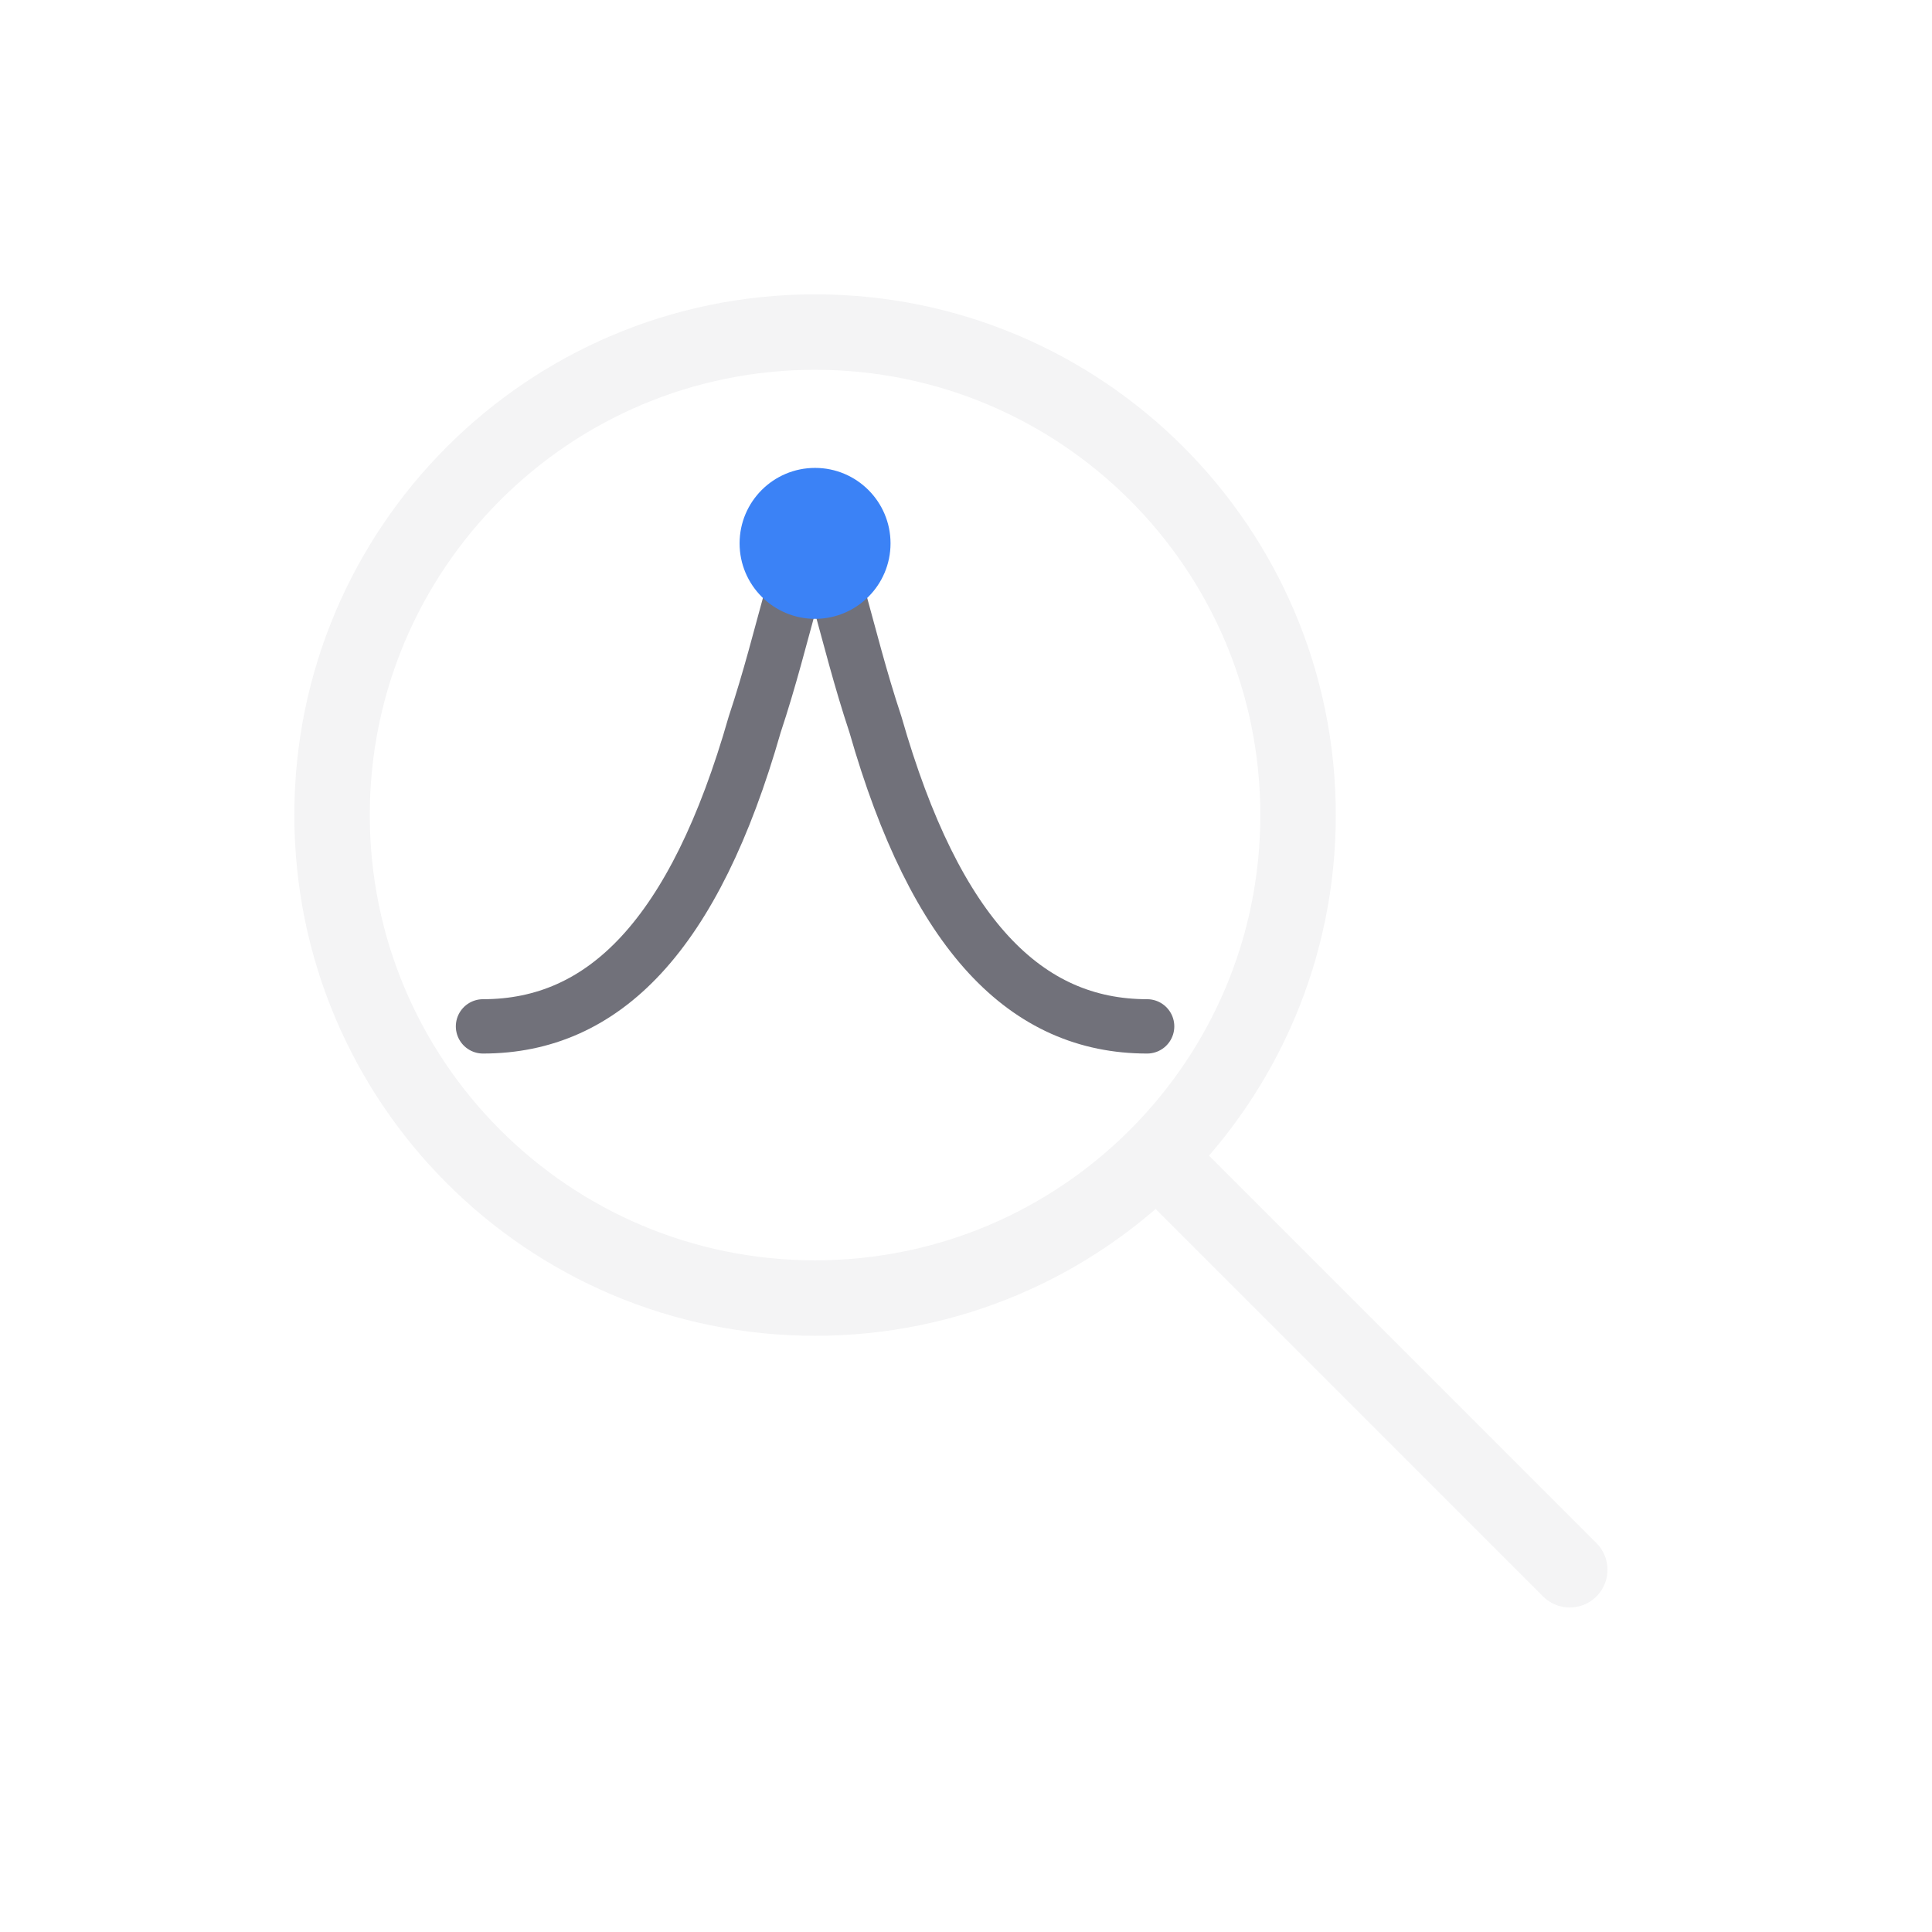
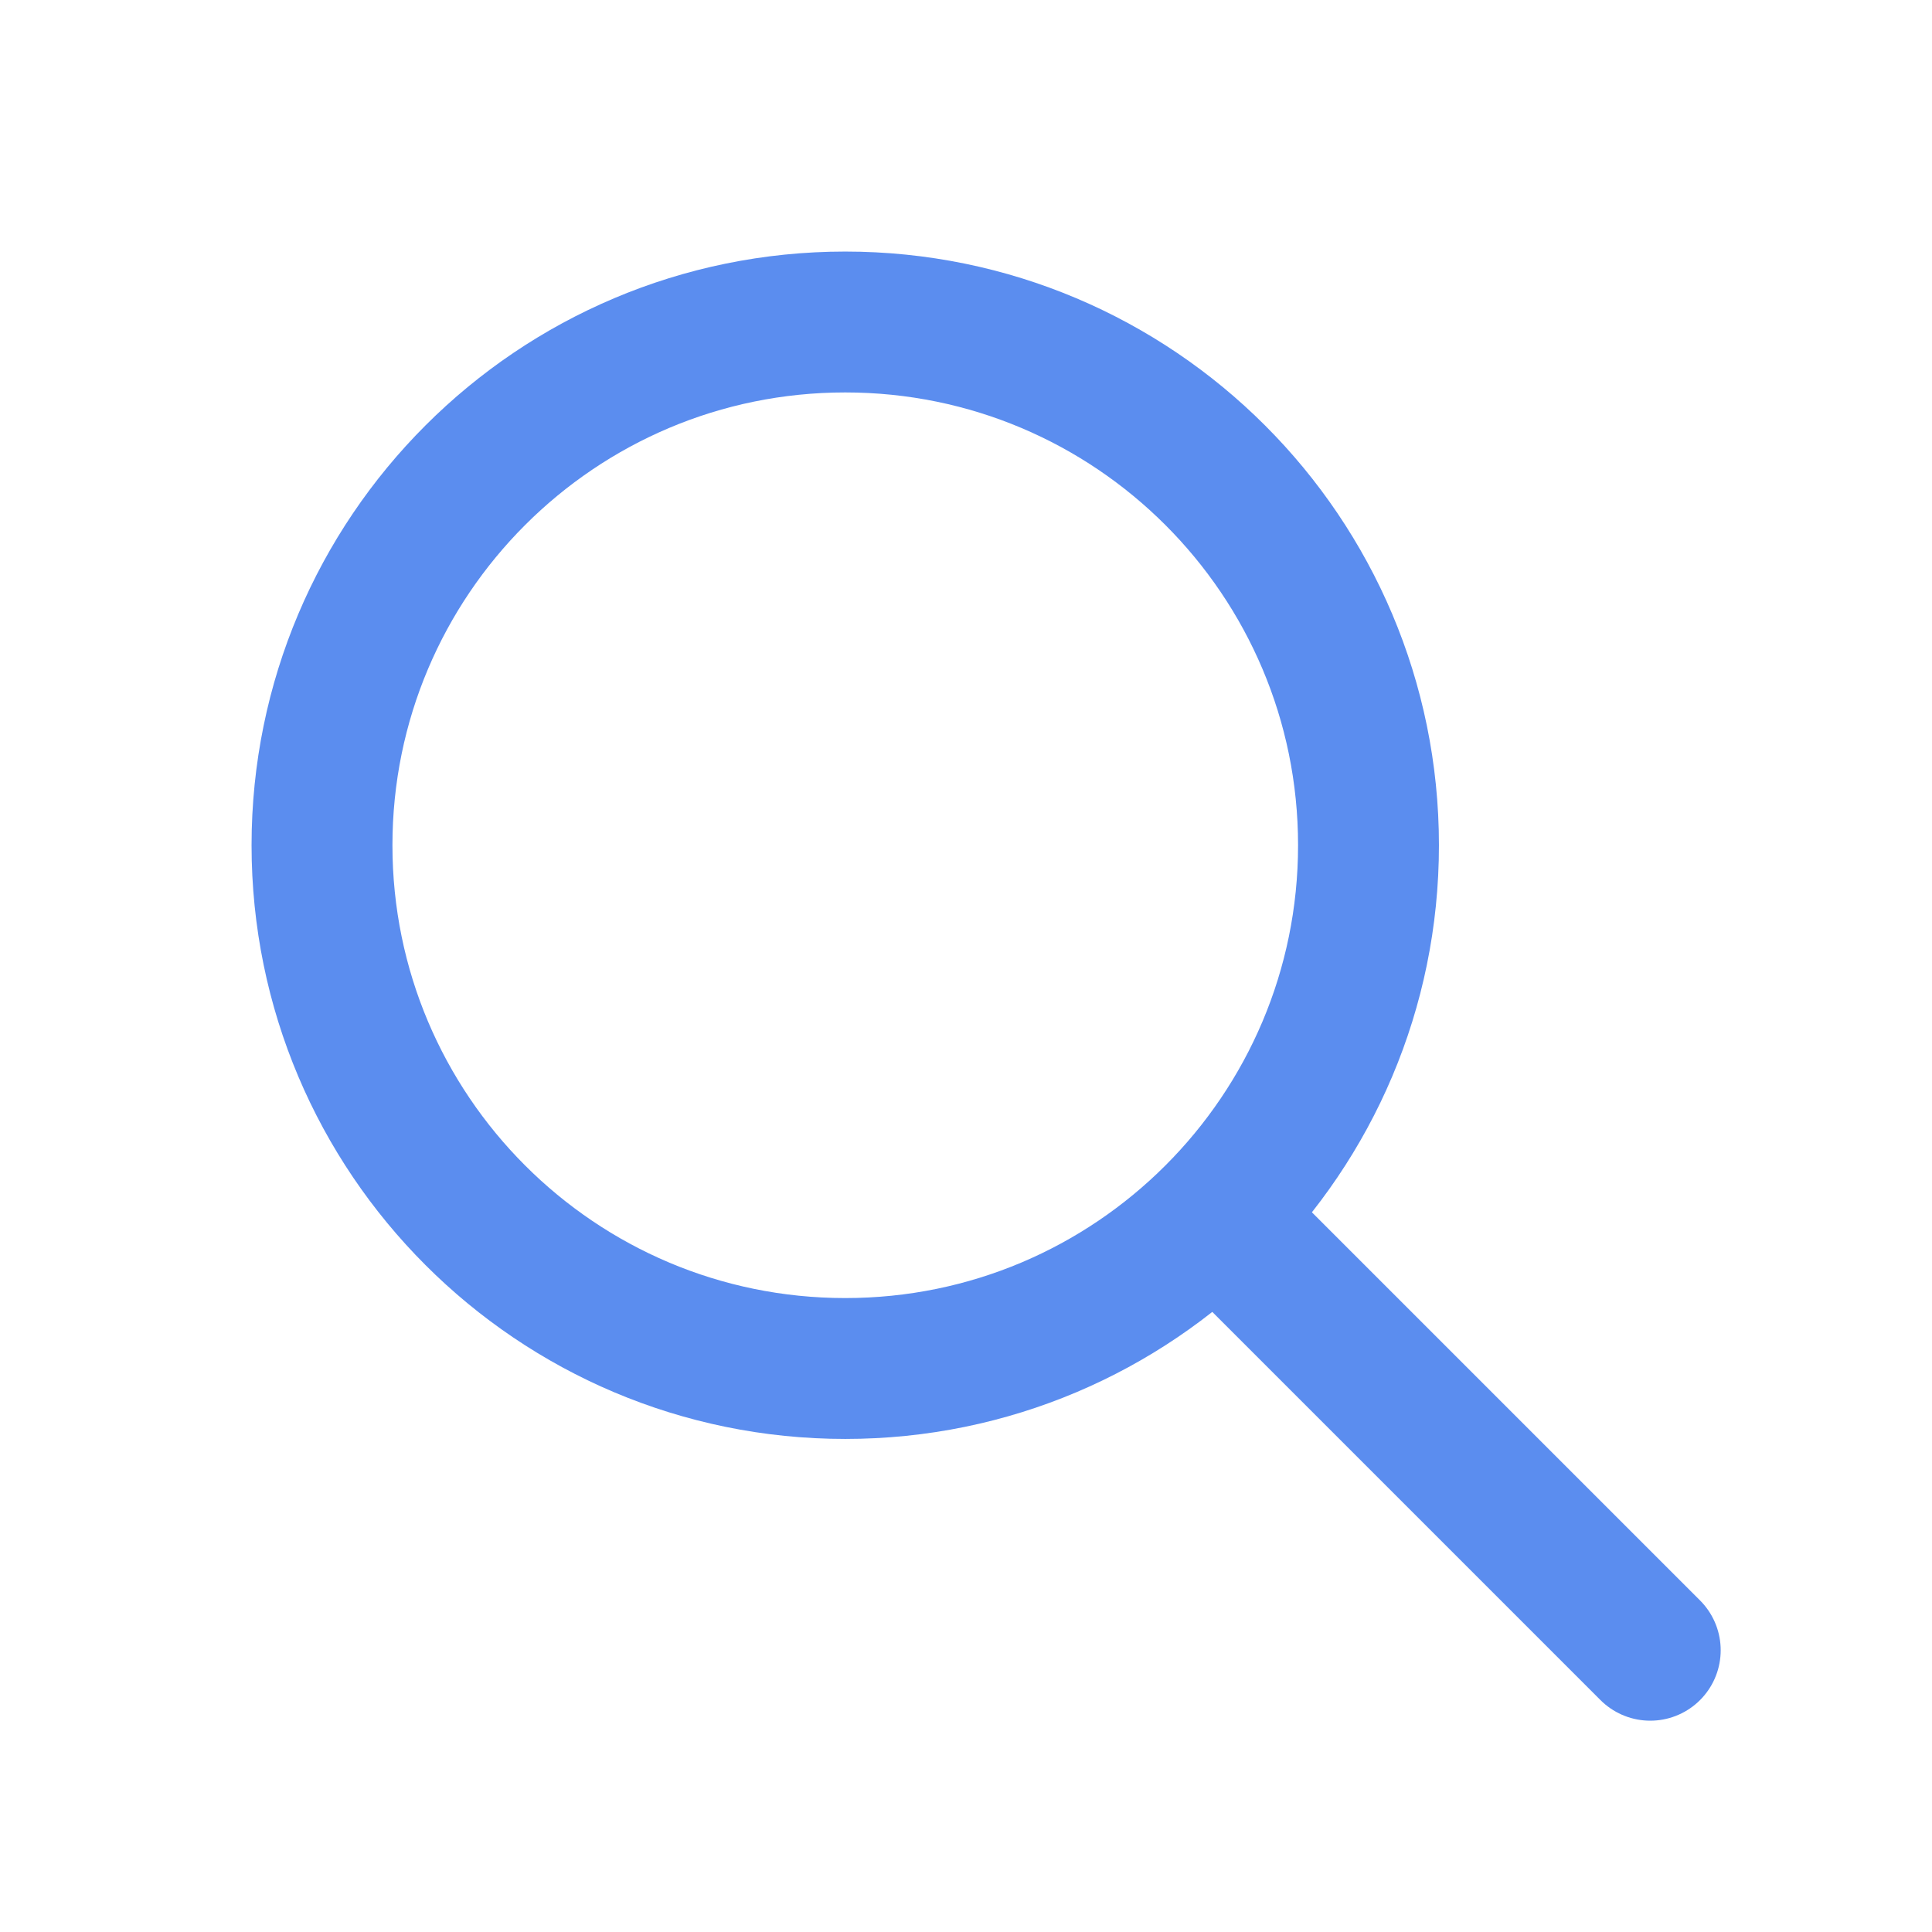
- <svg xmlns="http://www.w3.org/2000/svg" viewBox="0 0 64 64" width="64" height="64" fill="none">
-   <circle cx="27" cy="27" r="16" stroke="#f4f4f5" stroke-width="2.5" />
-   <line x1="39" y1="39" x2="52" y2="52" stroke="#f4f4f5" stroke-width="2.5" stroke-linecap="round" />
-   <path d="M 16 34 C 20 34, 23 31, 25 24 C 26 21, 26.5 18, 27 18 C 27.5 18, 28 21, 29 24 C 31 31, 34 34, 38 34" stroke="#71717a" stroke-width="1.8" stroke-linecap="round" stroke-linejoin="round" />
-   <circle cx="27" cy="18" r="2.5" fill="#3b82f6" />
+ <svg xmlns="http://www.w3.org/2000/svg" viewBox="0 0 24 24" width="24" height="24" fill="none" stroke="#5b8def" stroke-width="1.75" stroke-linecap="round" stroke-linejoin="round">
+   <circle cx="10.5" cy="10.5" r="6.5" />
+   <path d="M15.5 15.5 20.5 20.5" />
</svg>
